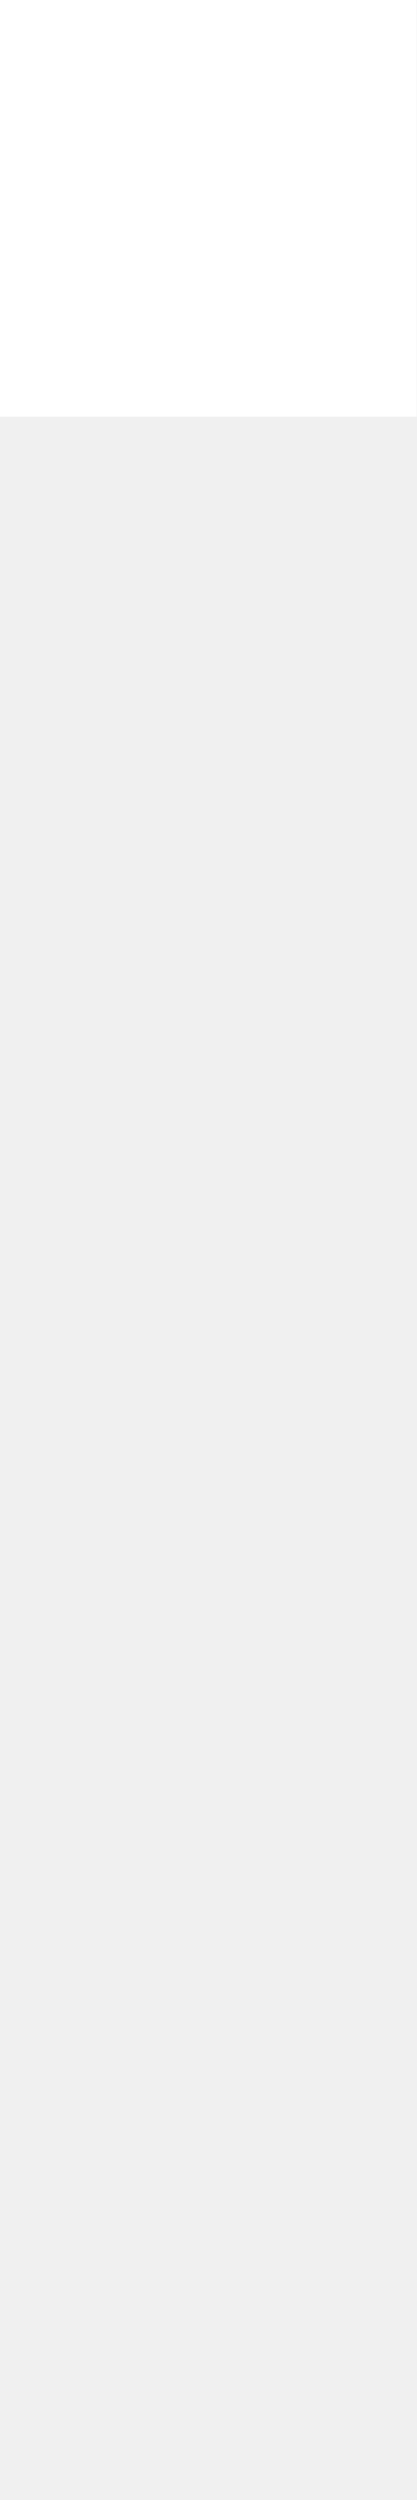
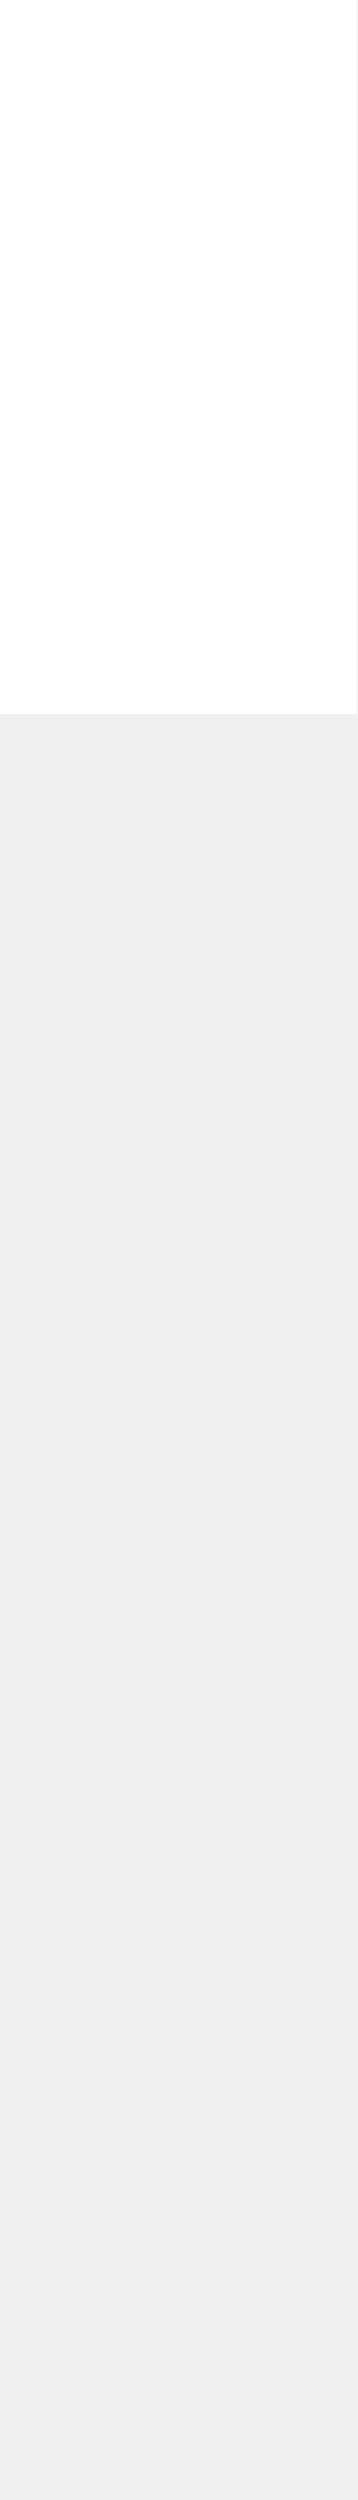
- <svg xmlns="http://www.w3.org/2000/svg" width="1" height="6" viewBox="0 0 1 6">
+ <svg xmlns="http://www.w3.org/2000/svg" width="1" height="7" viewBox="0 0 1 7">
  <defs>
    <style>
      .cls-1 {
        fill: none;
        stroke: #fff;
-         stroke-dasharray: 1 5;
+         stroke-dasharray: 2 6;
      }
    </style>
  </defs>
-   <line class="cls-1" y2="6" transform="translate(0.5)" />
+   <line class="cls-1" y2="7" transform="translate(0.5)" />
</svg>
